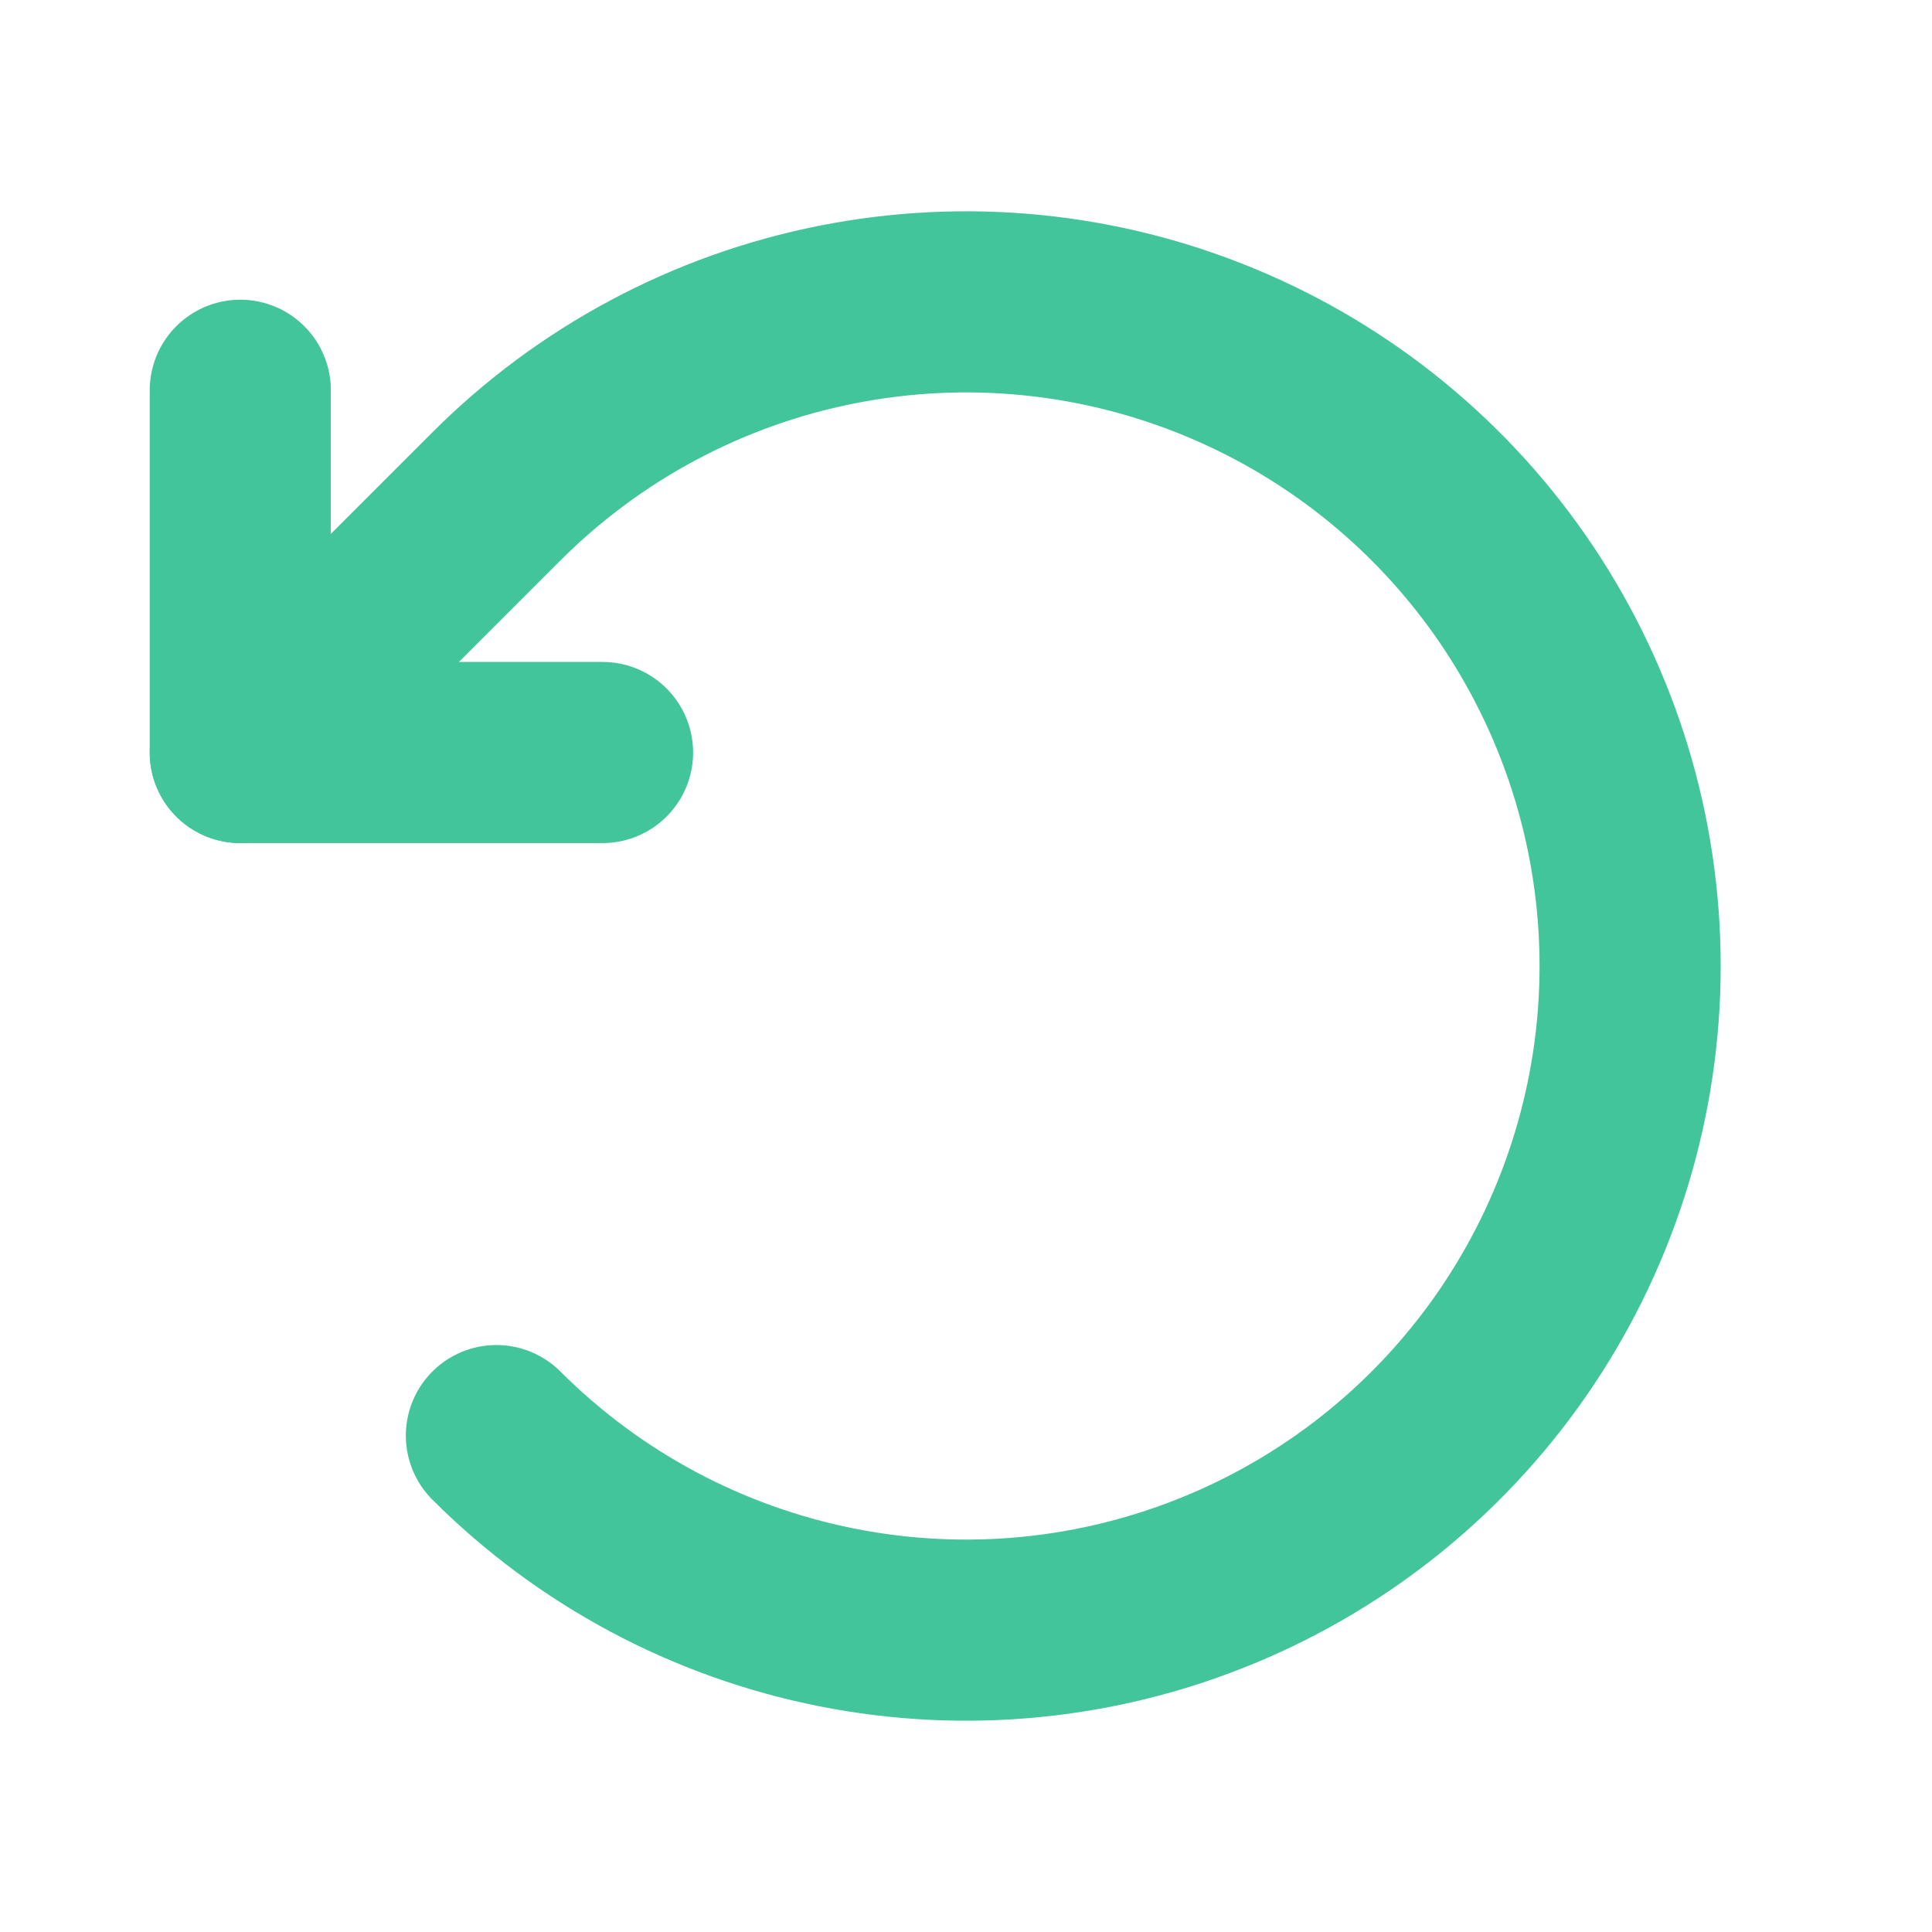
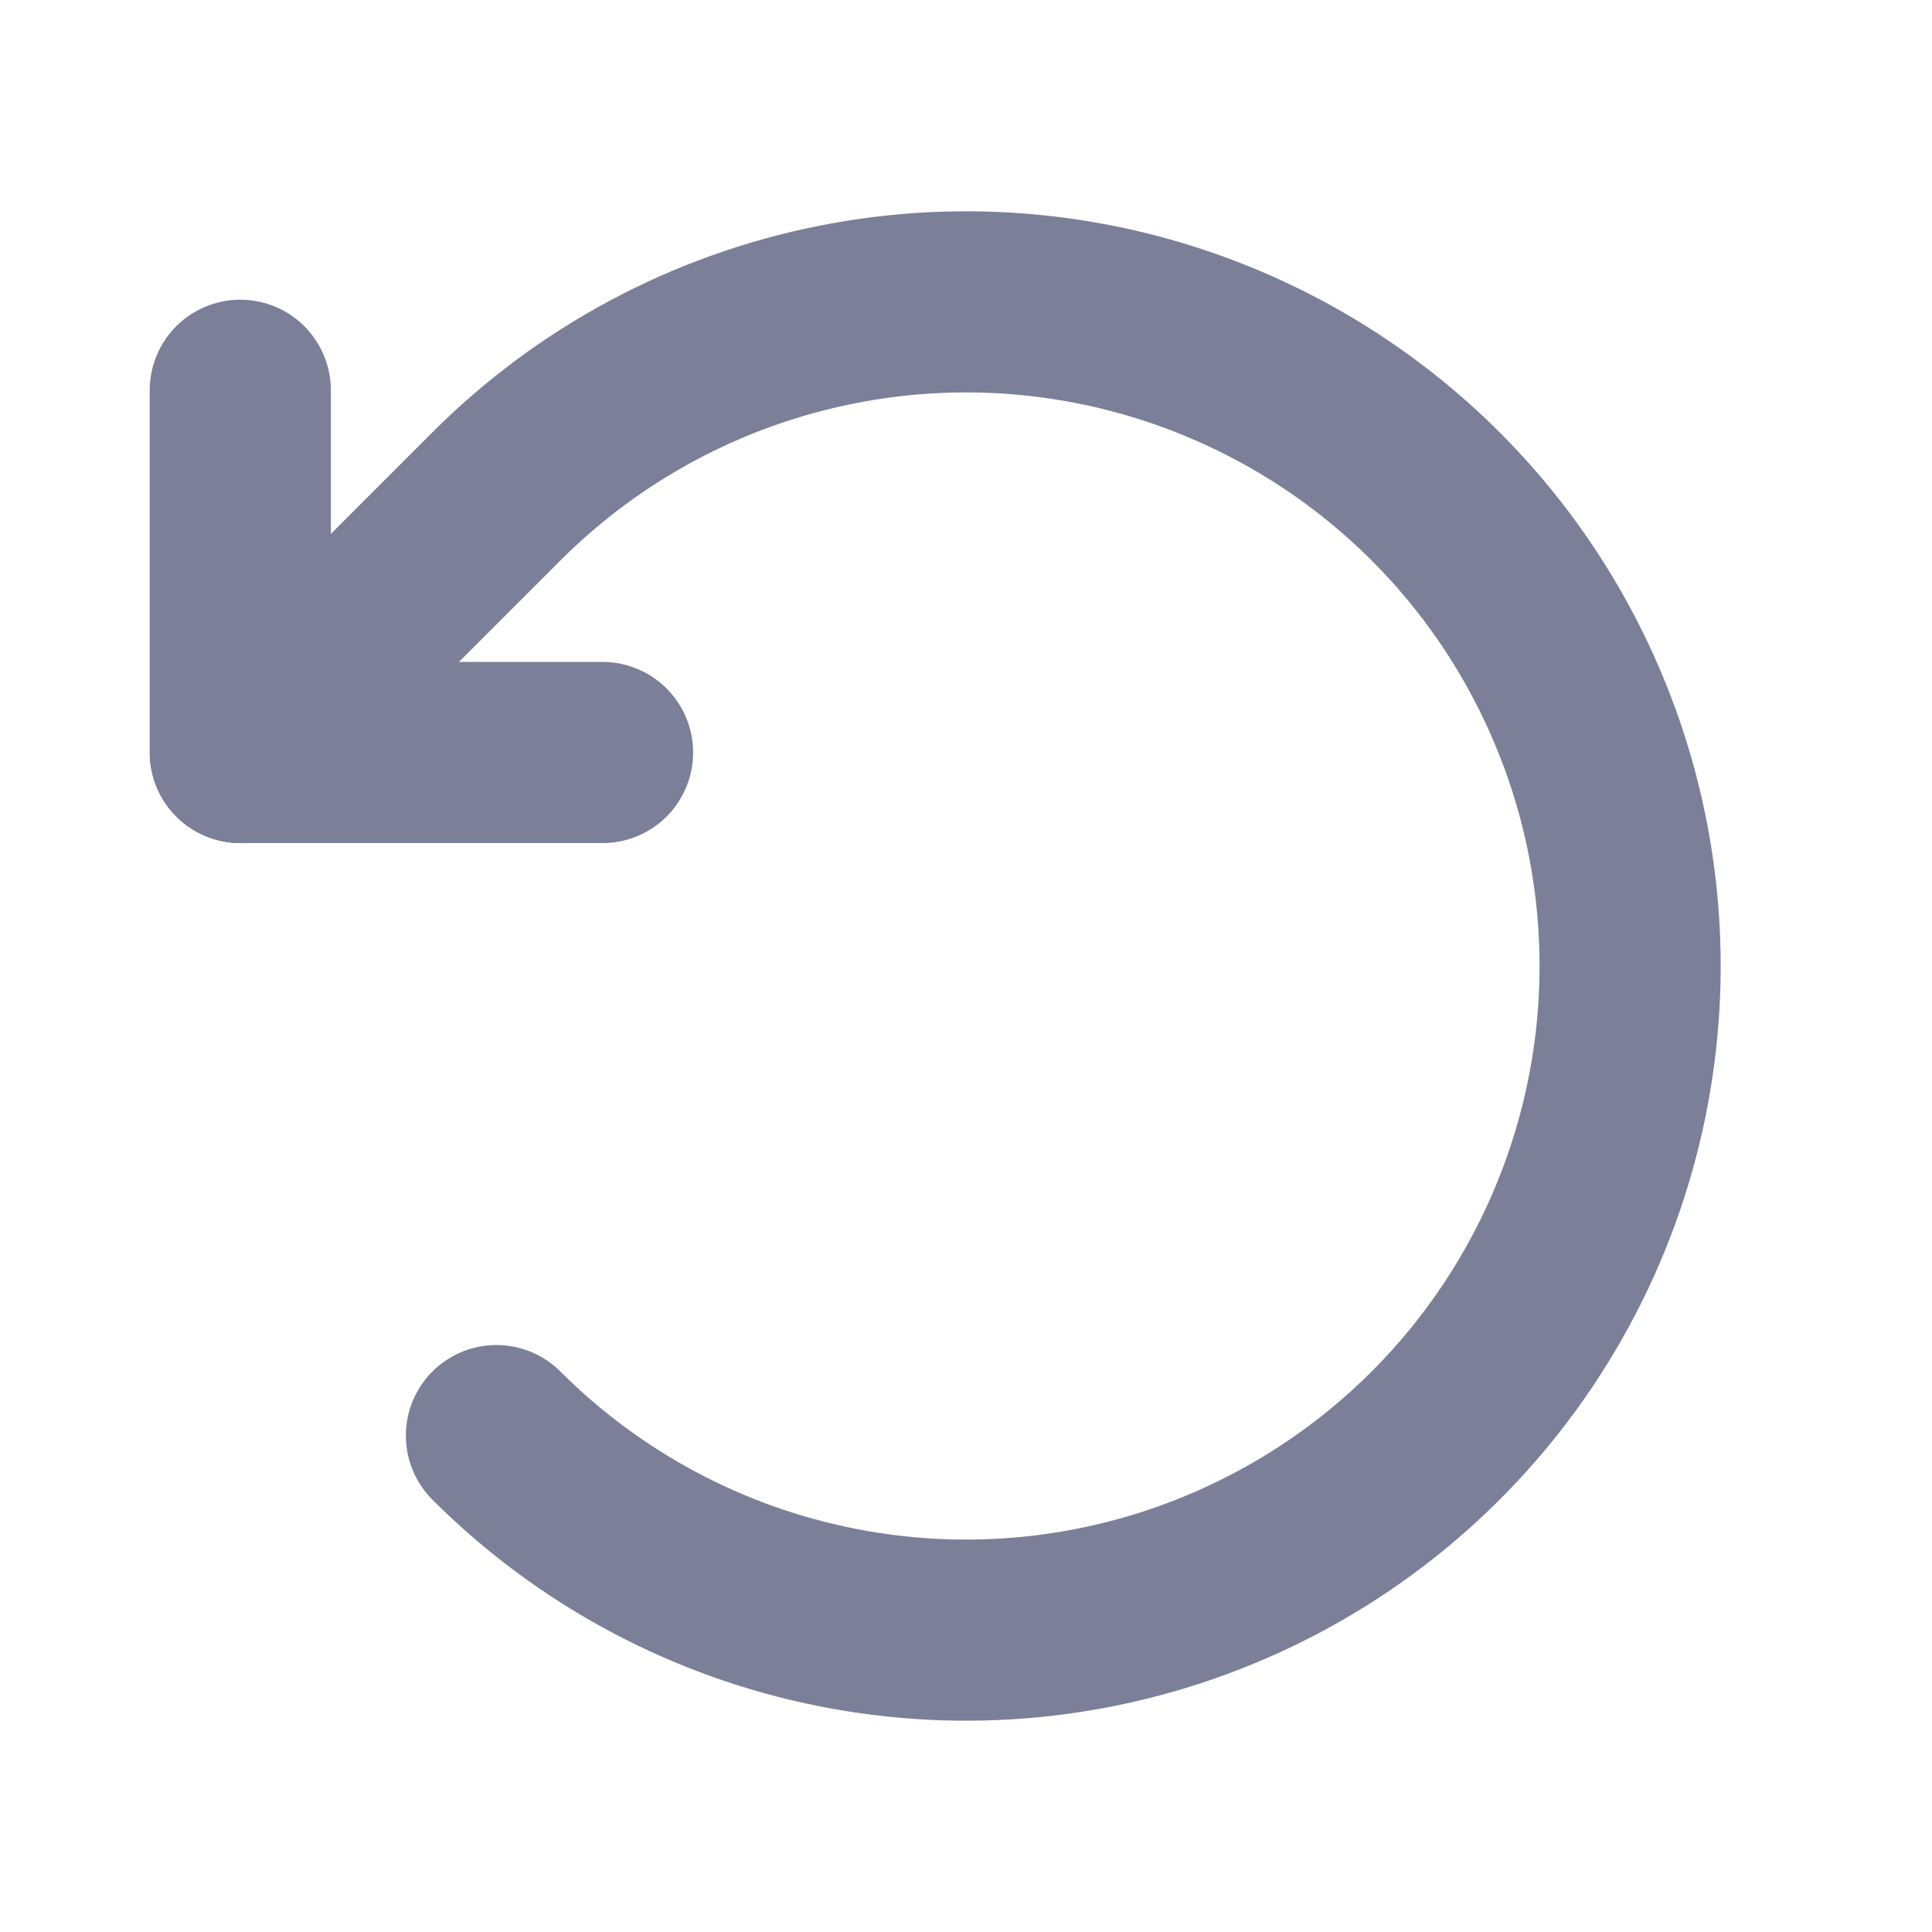
<svg xmlns="http://www.w3.org/2000/svg" width="16" height="16" viewBox="0 0 16 16" fill="none">
-   <path d="M4.99 6.232H1.99V3.232" stroke="#42C59A" stroke-width="1.5" stroke-linecap="round" stroke-linejoin="round" />
-   <path d="M4.111 11.889C4.88 12.658 5.86 13.182 6.927 13.394C7.994 13.607 9.1 13.498 10.105 13.081C11.11 12.665 11.969 11.96 12.573 11.056C13.177 10.151 13.5 9.088 13.5 8C13.5 6.912 13.177 5.849 12.573 4.944C11.969 4.04 11.11 3.335 10.105 2.919C9.1 2.502 7.994 2.393 6.927 2.606C5.86 2.818 4.88 3.342 4.111 4.111L1.99 6.232" stroke="#42C59A" stroke-width="1.5" stroke-linecap="round" stroke-linejoin="round" />
+   <path d="M4.99 6.232H1.99V3.232" stroke="#7B8098" stroke-width="1.5" stroke-linecap="round" stroke-linejoin="round" />
+   <path d="M4.111 11.889C4.88 12.658 5.86 13.182 6.927 13.394C7.994 13.607 9.1 13.498 10.105 13.081C11.11 12.665 11.969 11.96 12.573 11.056C13.177 10.151 13.5 9.088 13.5 8C13.5 6.912 13.177 5.849 12.573 4.944C11.969 4.04 11.11 3.335 10.105 2.919C9.1 2.502 7.994 2.393 6.927 2.606C5.86 2.818 4.88 3.342 4.111 4.111L1.99 6.232" stroke="#7B8098" stroke-width="1.5" stroke-linecap="round" stroke-linejoin="round" />
</svg>
